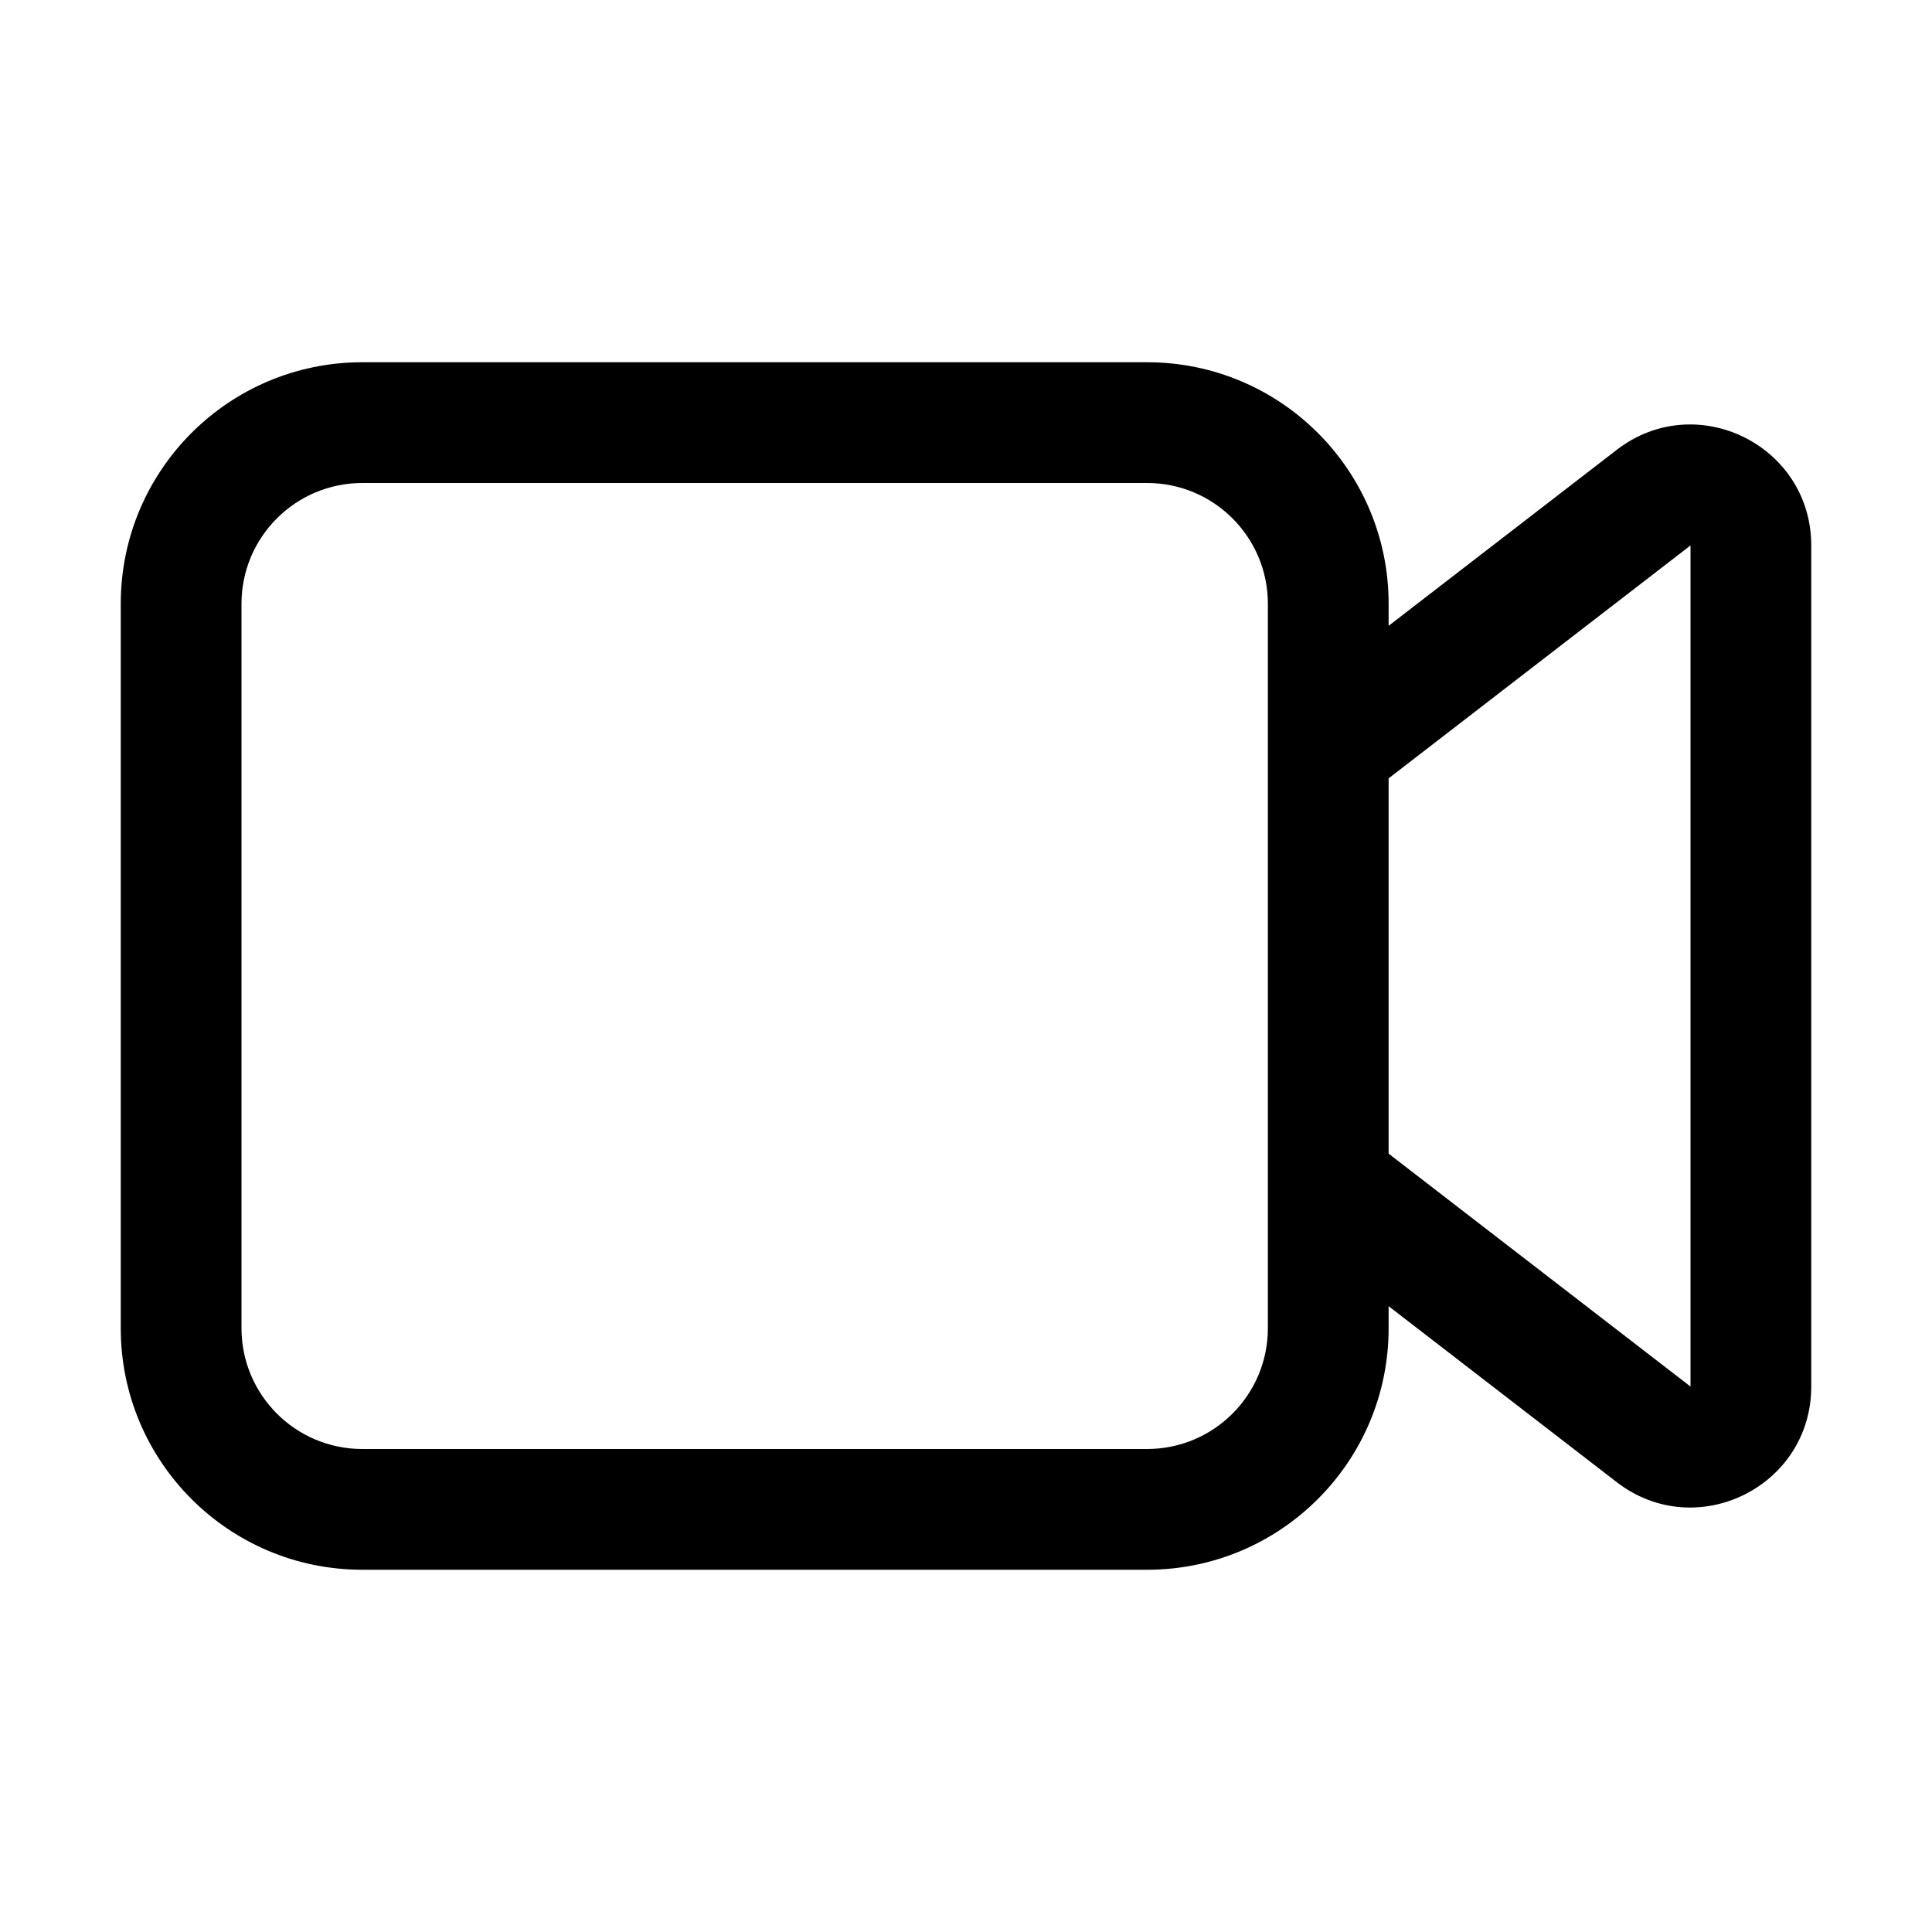
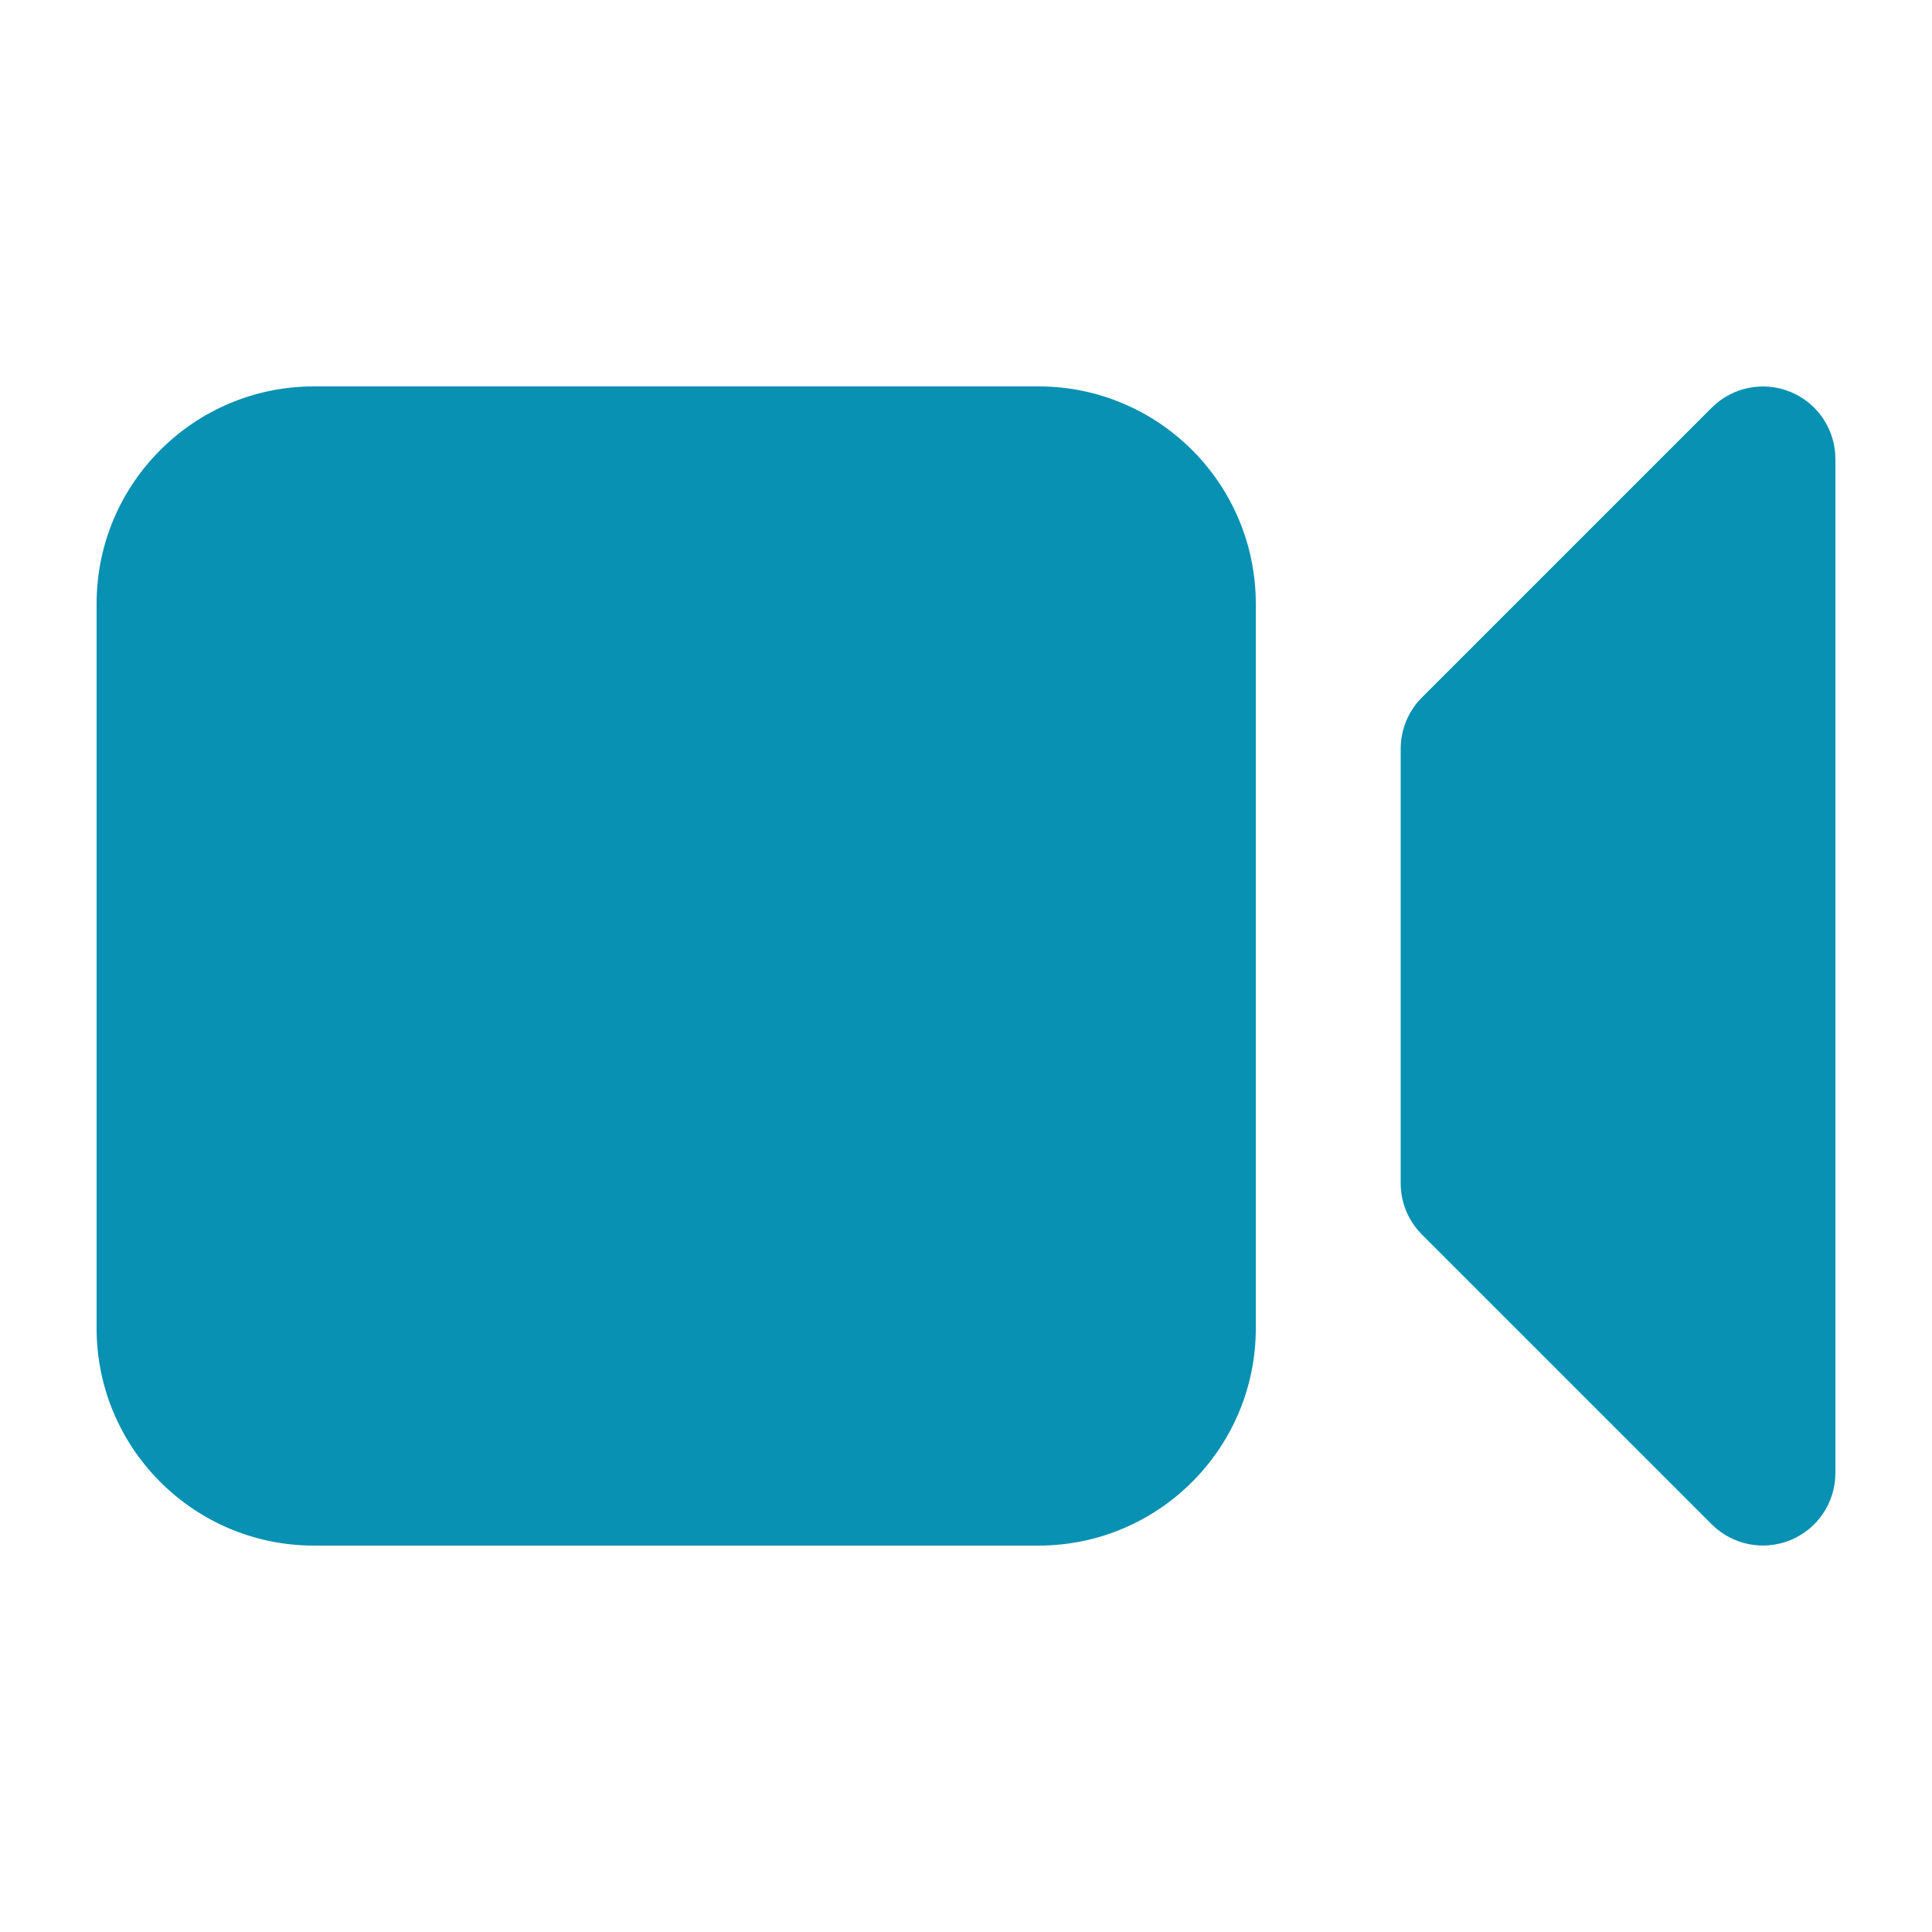
- <svg xmlns="http://www.w3.org/2000/svg" width="24" height="24" viewBox="0 0 24 24">
-   <path fill-rule="evenodd" clip-rule="evenodd" d="M17.25 16.226V16.5C17.25 18.157 15.907 19.5 14.25 19.5H4.5C2.843 19.5 1.5 18.157 1.5 16.5V7.5C1.5 5.843 2.843 4.5 4.5 4.5H14.25C15.907 4.5 17.25 5.843 17.25 7.5V7.774L20.084 5.588C21.07 4.827 22.5 5.53 22.5 6.776V17.224C22.5 18.47 21.07 19.173 20.084 18.412L17.25 16.226ZM4.5 6H14.25C15.078 6 15.75 6.672 15.75 7.5V16.5C15.75 17.328 15.078 18 14.25 18H4.5C3.672 18 3 17.328 3 16.5V7.5C3 6.672 3.672 6 4.5 6ZM17.25 14.331L21 17.224V6.776L17.25 9.669V14.331Z" />
+ <svg xmlns="http://www.w3.org/2000/svg" viewBox="0 0 20 20" fill="#0891B2" class="w-5 h-5">
+   <path fill="#0891B2" d="M3.25 4A2.25 2.25 0 0 0 1 6.25v7.5A2.25 2.25 0 0 0 3.25 16h7.5A2.25 2.25 0 0 0 13 13.75v-7.5A2.25 2.25 0 0 0 10.75 4h-7.5ZM19 4.75a.75.75 0 0 0-1.28-.53l-3 3a.75.75 0 0 0-.22.53v4.5c0 .199.079.39.22.53l3 3a.75.75 0 0 0 1.28-.53V4.75Z" />
</svg>
